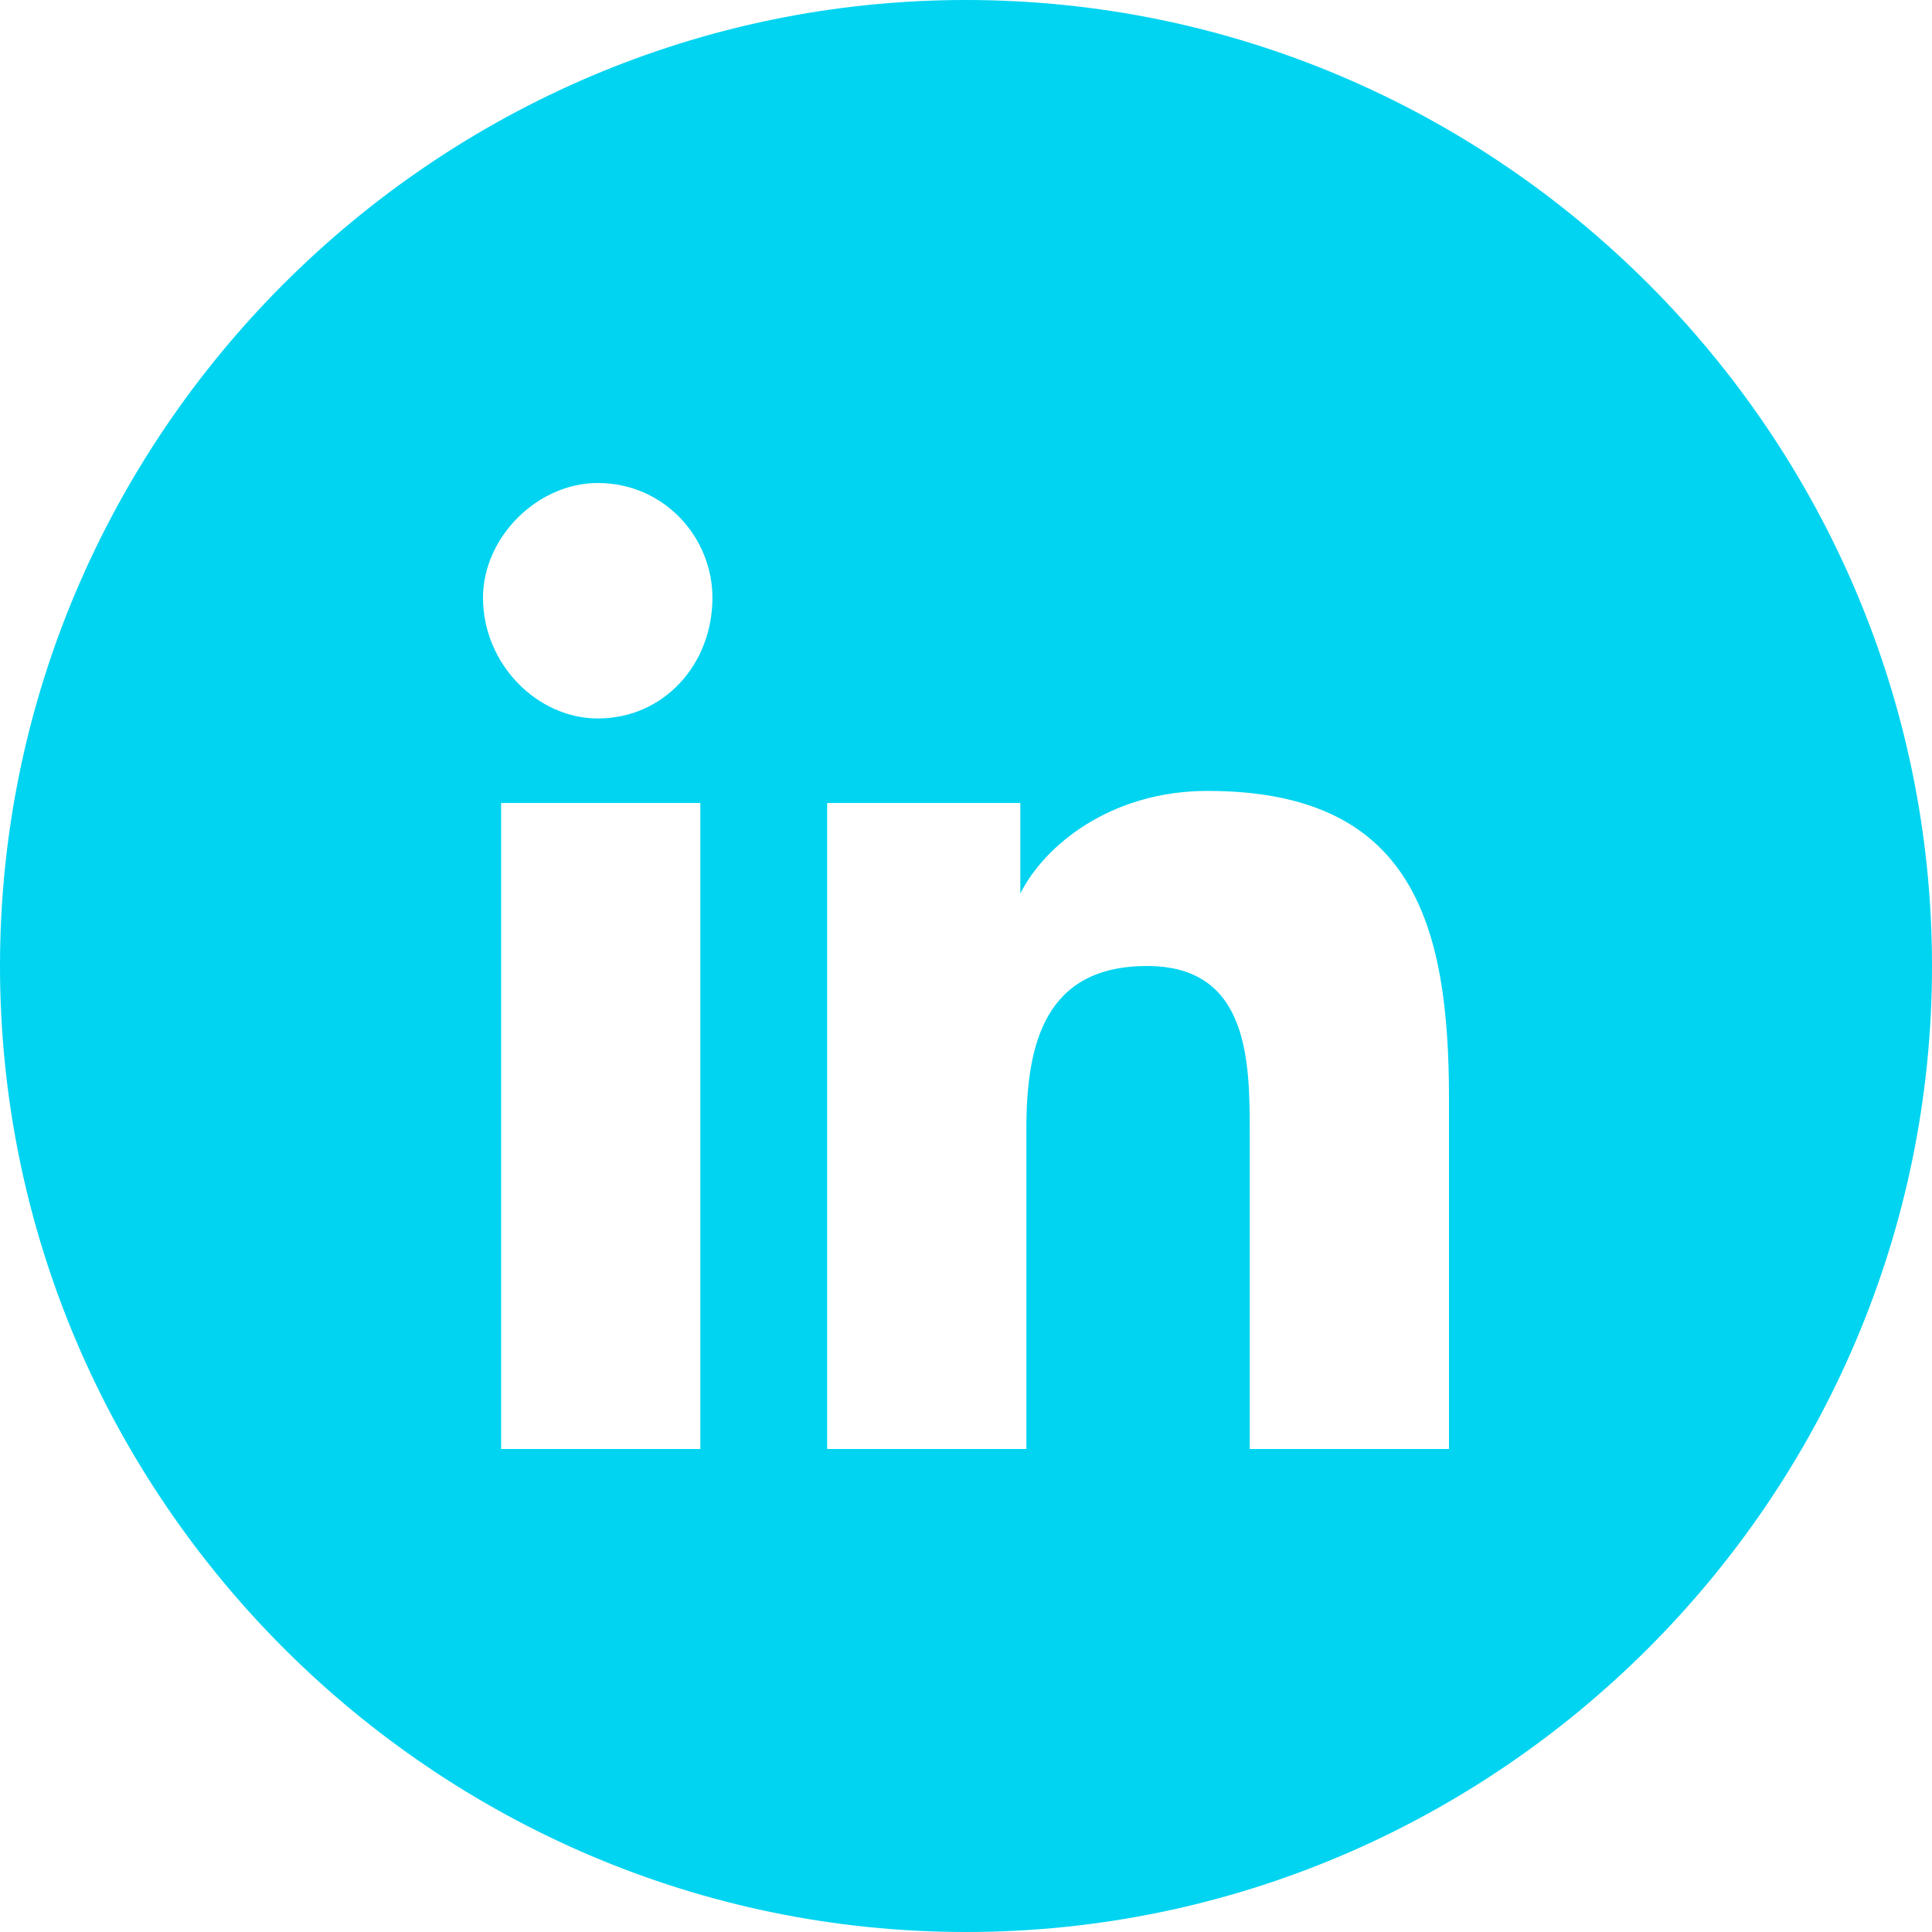
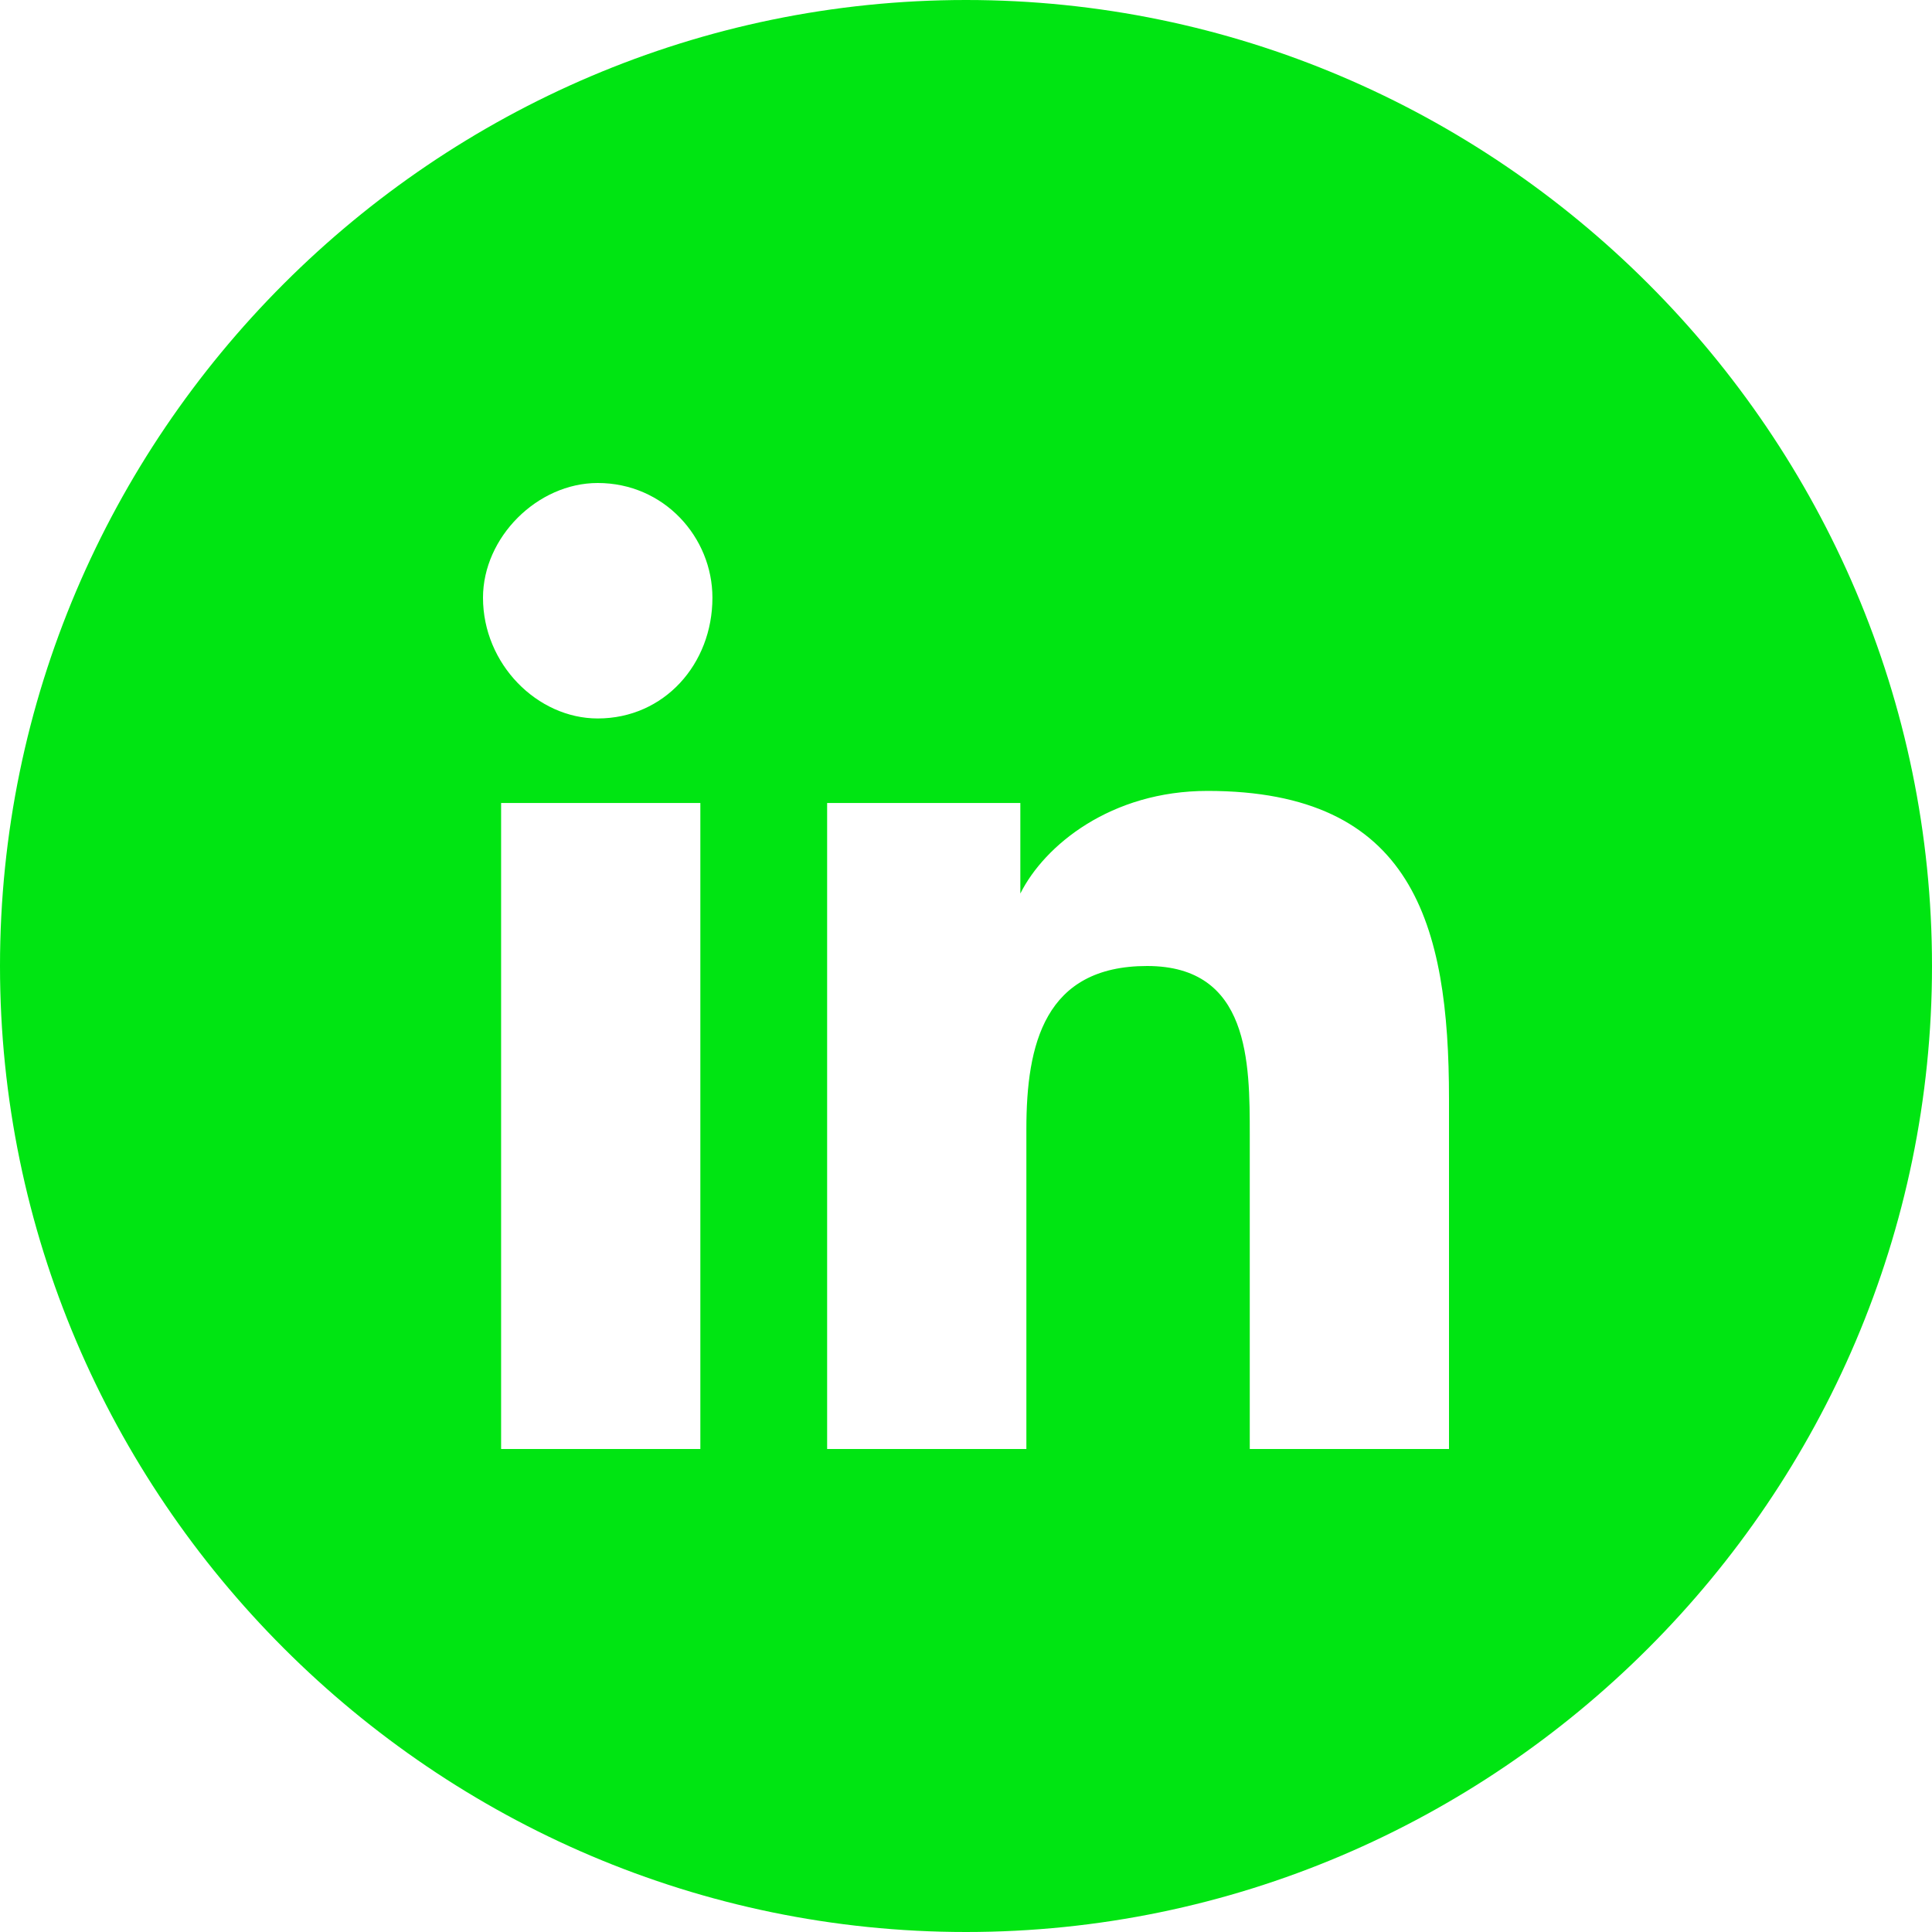
<svg xmlns="http://www.w3.org/2000/svg" version="1.1" id="Layer_1" x="0px" y="0px" width="32px" height="32px" viewBox="0 0 32 32" enable-background="new 0 0 32 32" xml:space="preserve">
-   <path fill="#00D4F1" d="M16,0C7.2,0,0,7.2,0,16c0,8.8,7.2,16,16,16s16-7.2,16-16C32,7.2,24.8,0,16,0z M11.6,24H8.3V13.3h3.3V24z   M9.9,11.9C8.9,11.9,8,11,8,9.9C8,8.9,8.9,8,9.9,8c1.1,0,1.9,0.9,1.9,1.9C11.8,11,11,11.9,9.9,11.9z M24,24h-3.3v-5.2  c0-1.2,0-2.8-1.7-2.8c-1.7,0-2,1.3-2,2.7V24h-3.3V13.3h3.2v1.5h0c0.4-0.8,1.5-1.7,3.1-1.7c3.4,0,4,2.2,4,5.1V24z" />
+   <path fill="#00e512" d="M16,0C7.2,0,0,7.2,0,16c0,8.8,7.2,16,16,16s16-7.2,16-16C32,7.2,24.8,0,16,0z M11.6,24H8.3V13.3h3.3V24z   M9.9,11.9C8.9,11.9,8,11,8,9.9C8,8.9,8.9,8,9.9,8c1.1,0,1.9,0.9,1.9,1.9C11.8,11,11,11.9,9.9,11.9z M24,24h-3.3v-5.2  c0-1.2,0-2.8-1.7-2.8c-1.7,0-2,1.3-2,2.7V24h-3.3V13.3h3.2v1.5h0c0.4-0.8,1.5-1.7,3.1-1.7c3.4,0,4,2.2,4,5.1V24z" />
</svg>
